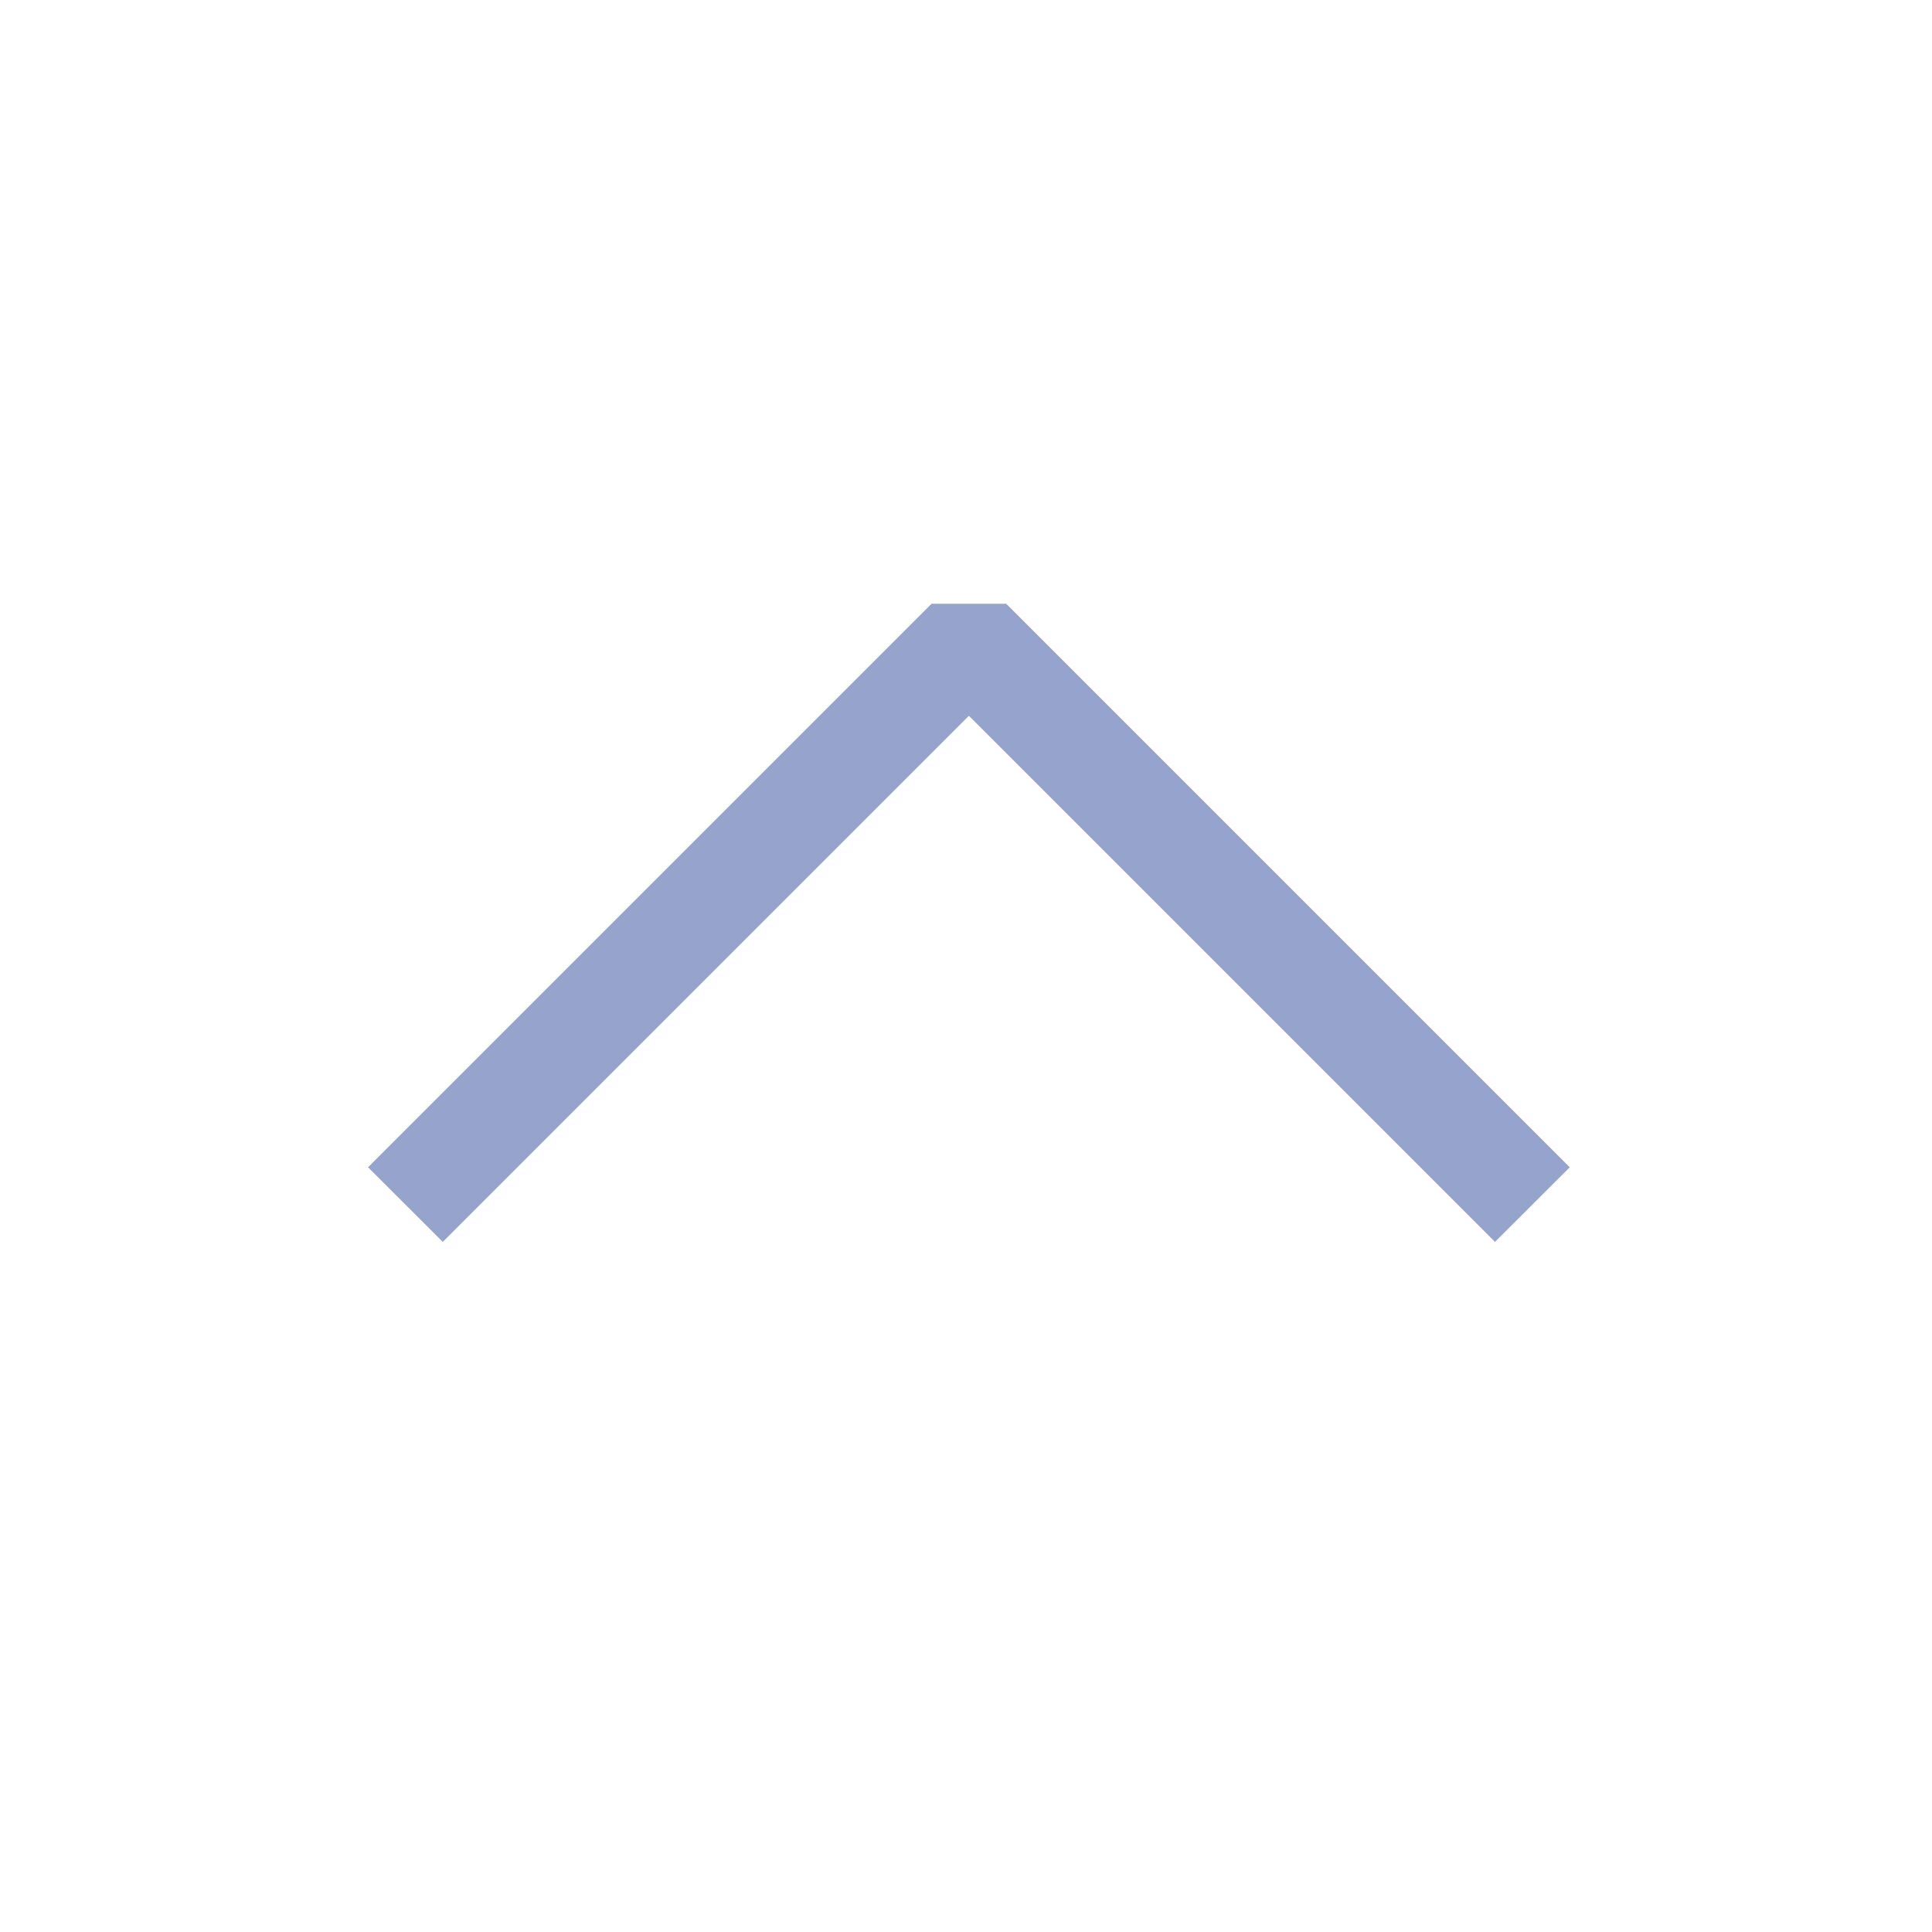
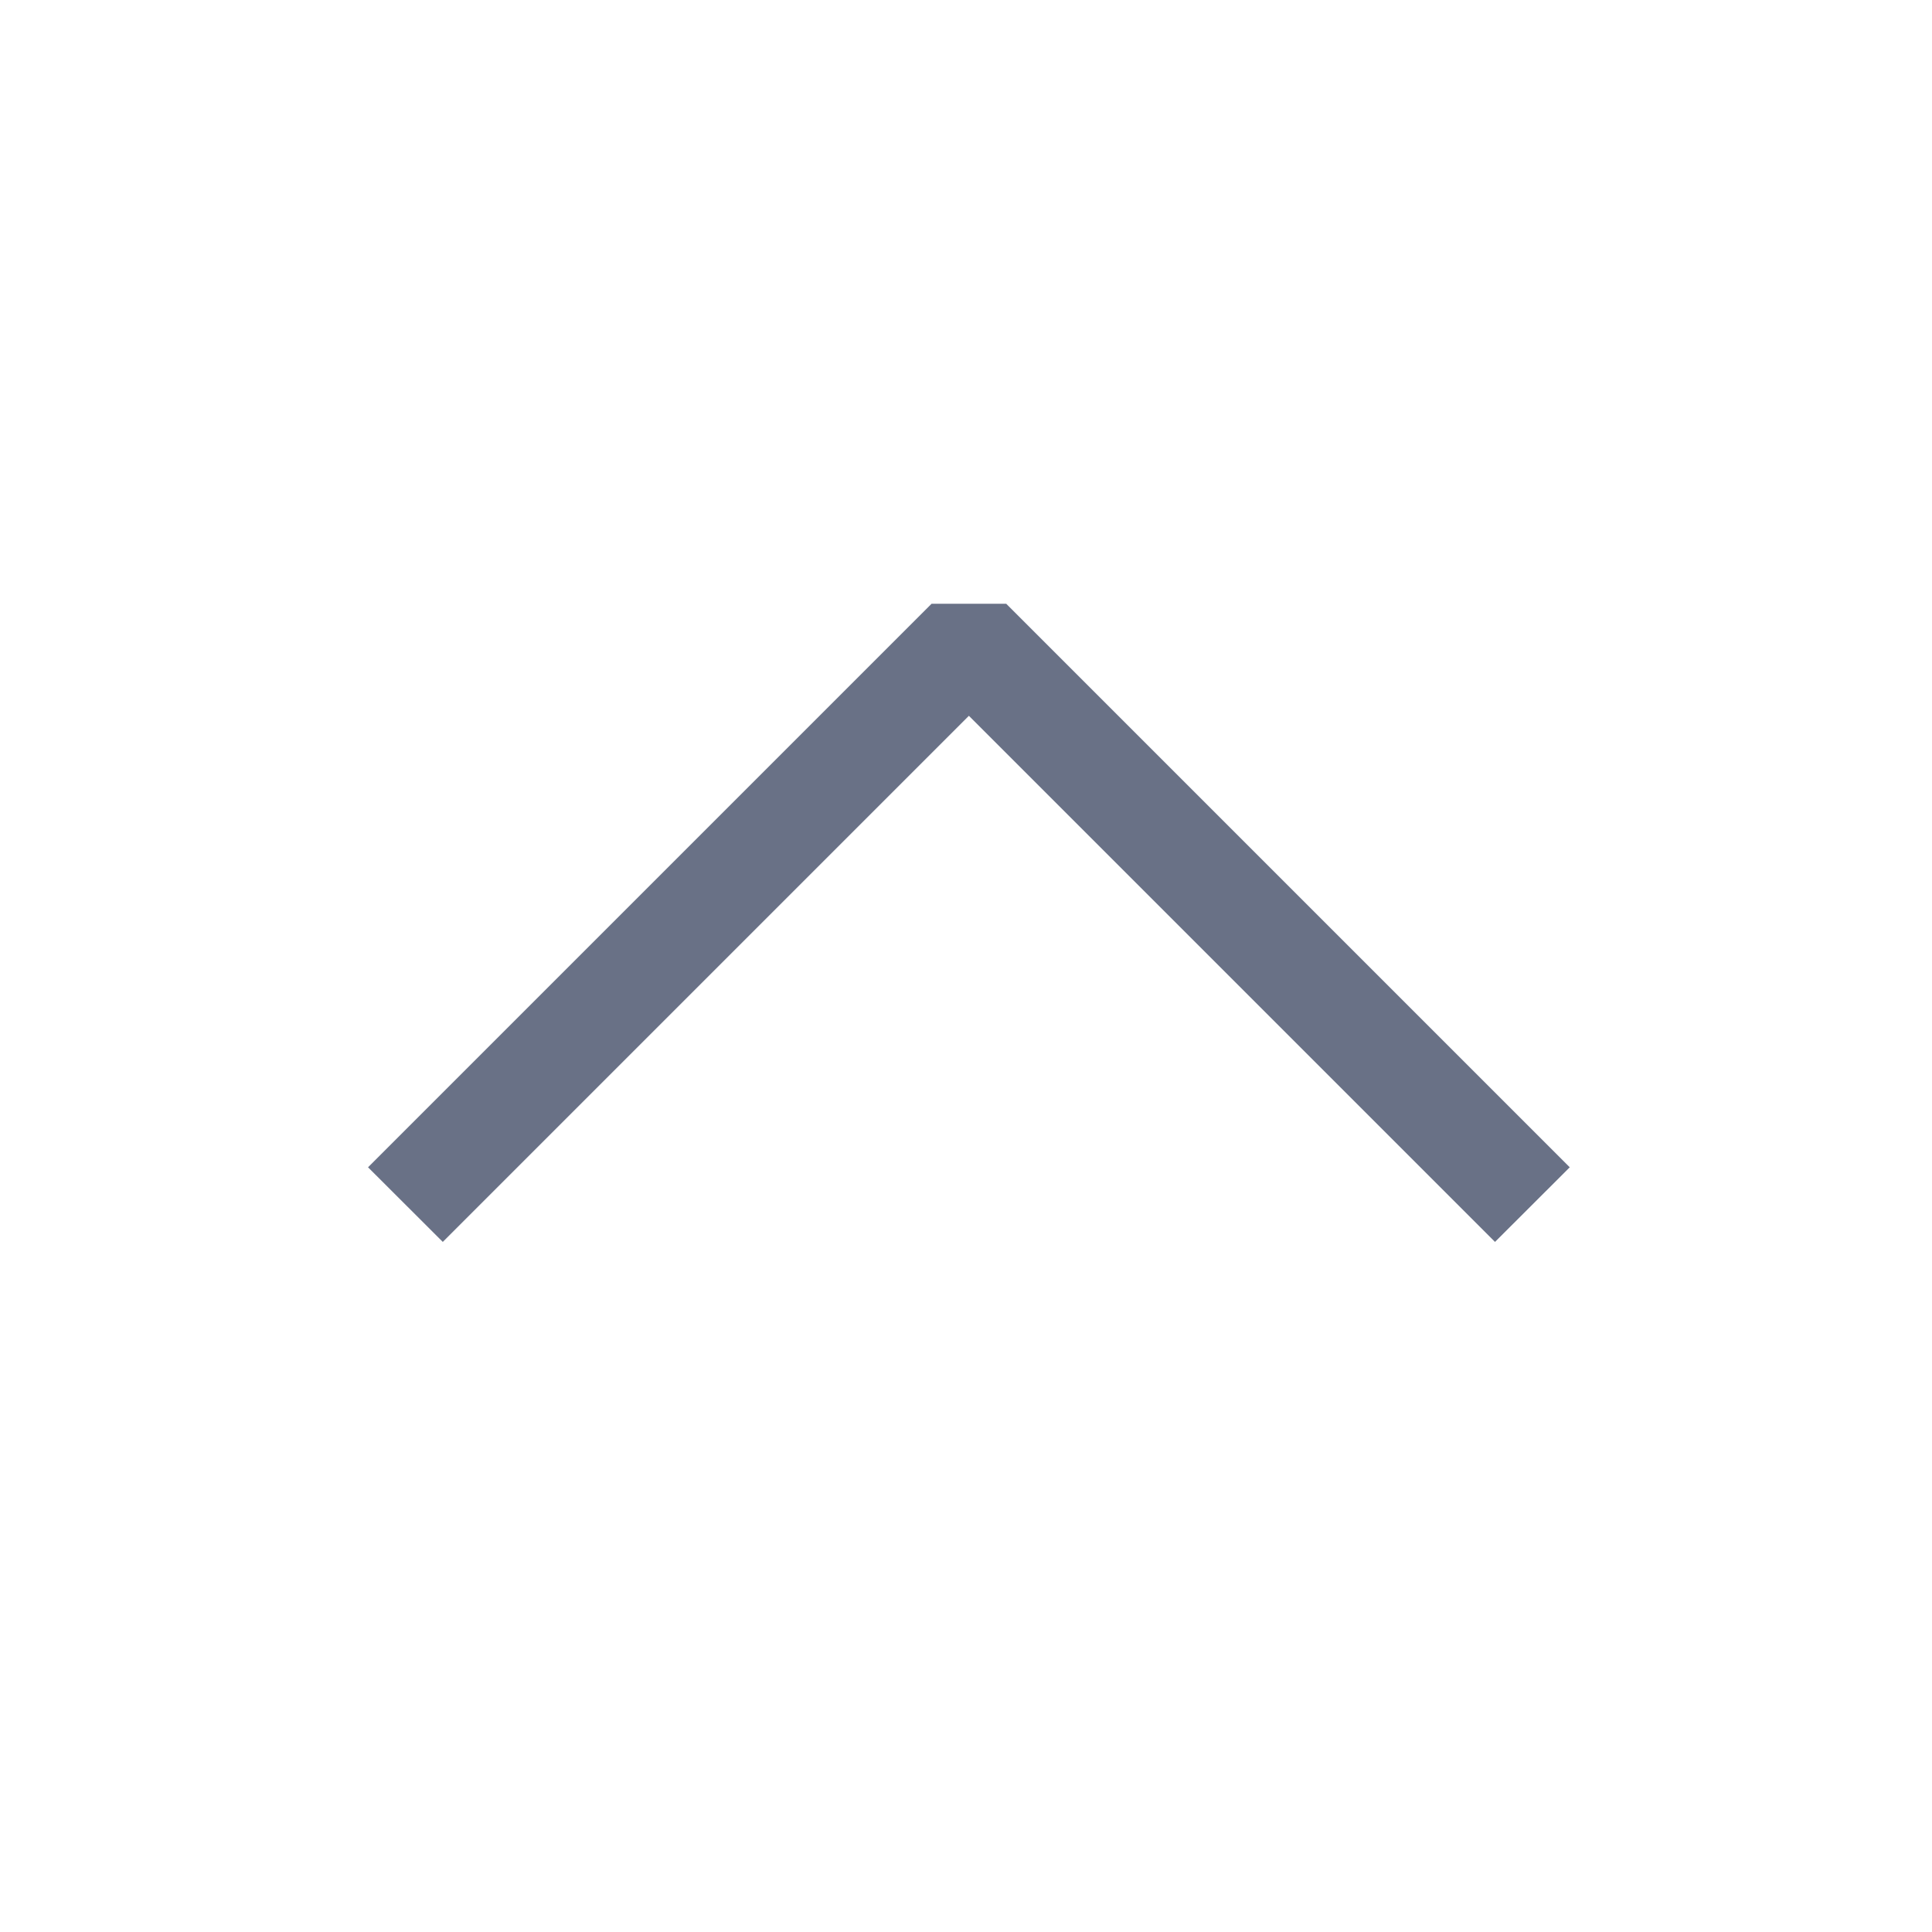
<svg xmlns="http://www.w3.org/2000/svg" width="16" height="16" viewBox="0 0 16 16" fill="none">
-   <path fill-rule="evenodd" clip-rule="evenodd" d="M8.024 5.928L3.667 10.285L3.048 9.667L7.715 5L8.333 5L13 9.667L12.381 10.285L8.024 5.928Z" fill="#96a4cd" />
+   <path fill-rule="evenodd" clip-rule="evenodd" d="M8.024 5.928L3.667 10.285L3.048 9.667L7.715 5L8.333 5L13 9.667L12.381 10.285L8.024 5.928Z" fill="#697186" />
</svg>
